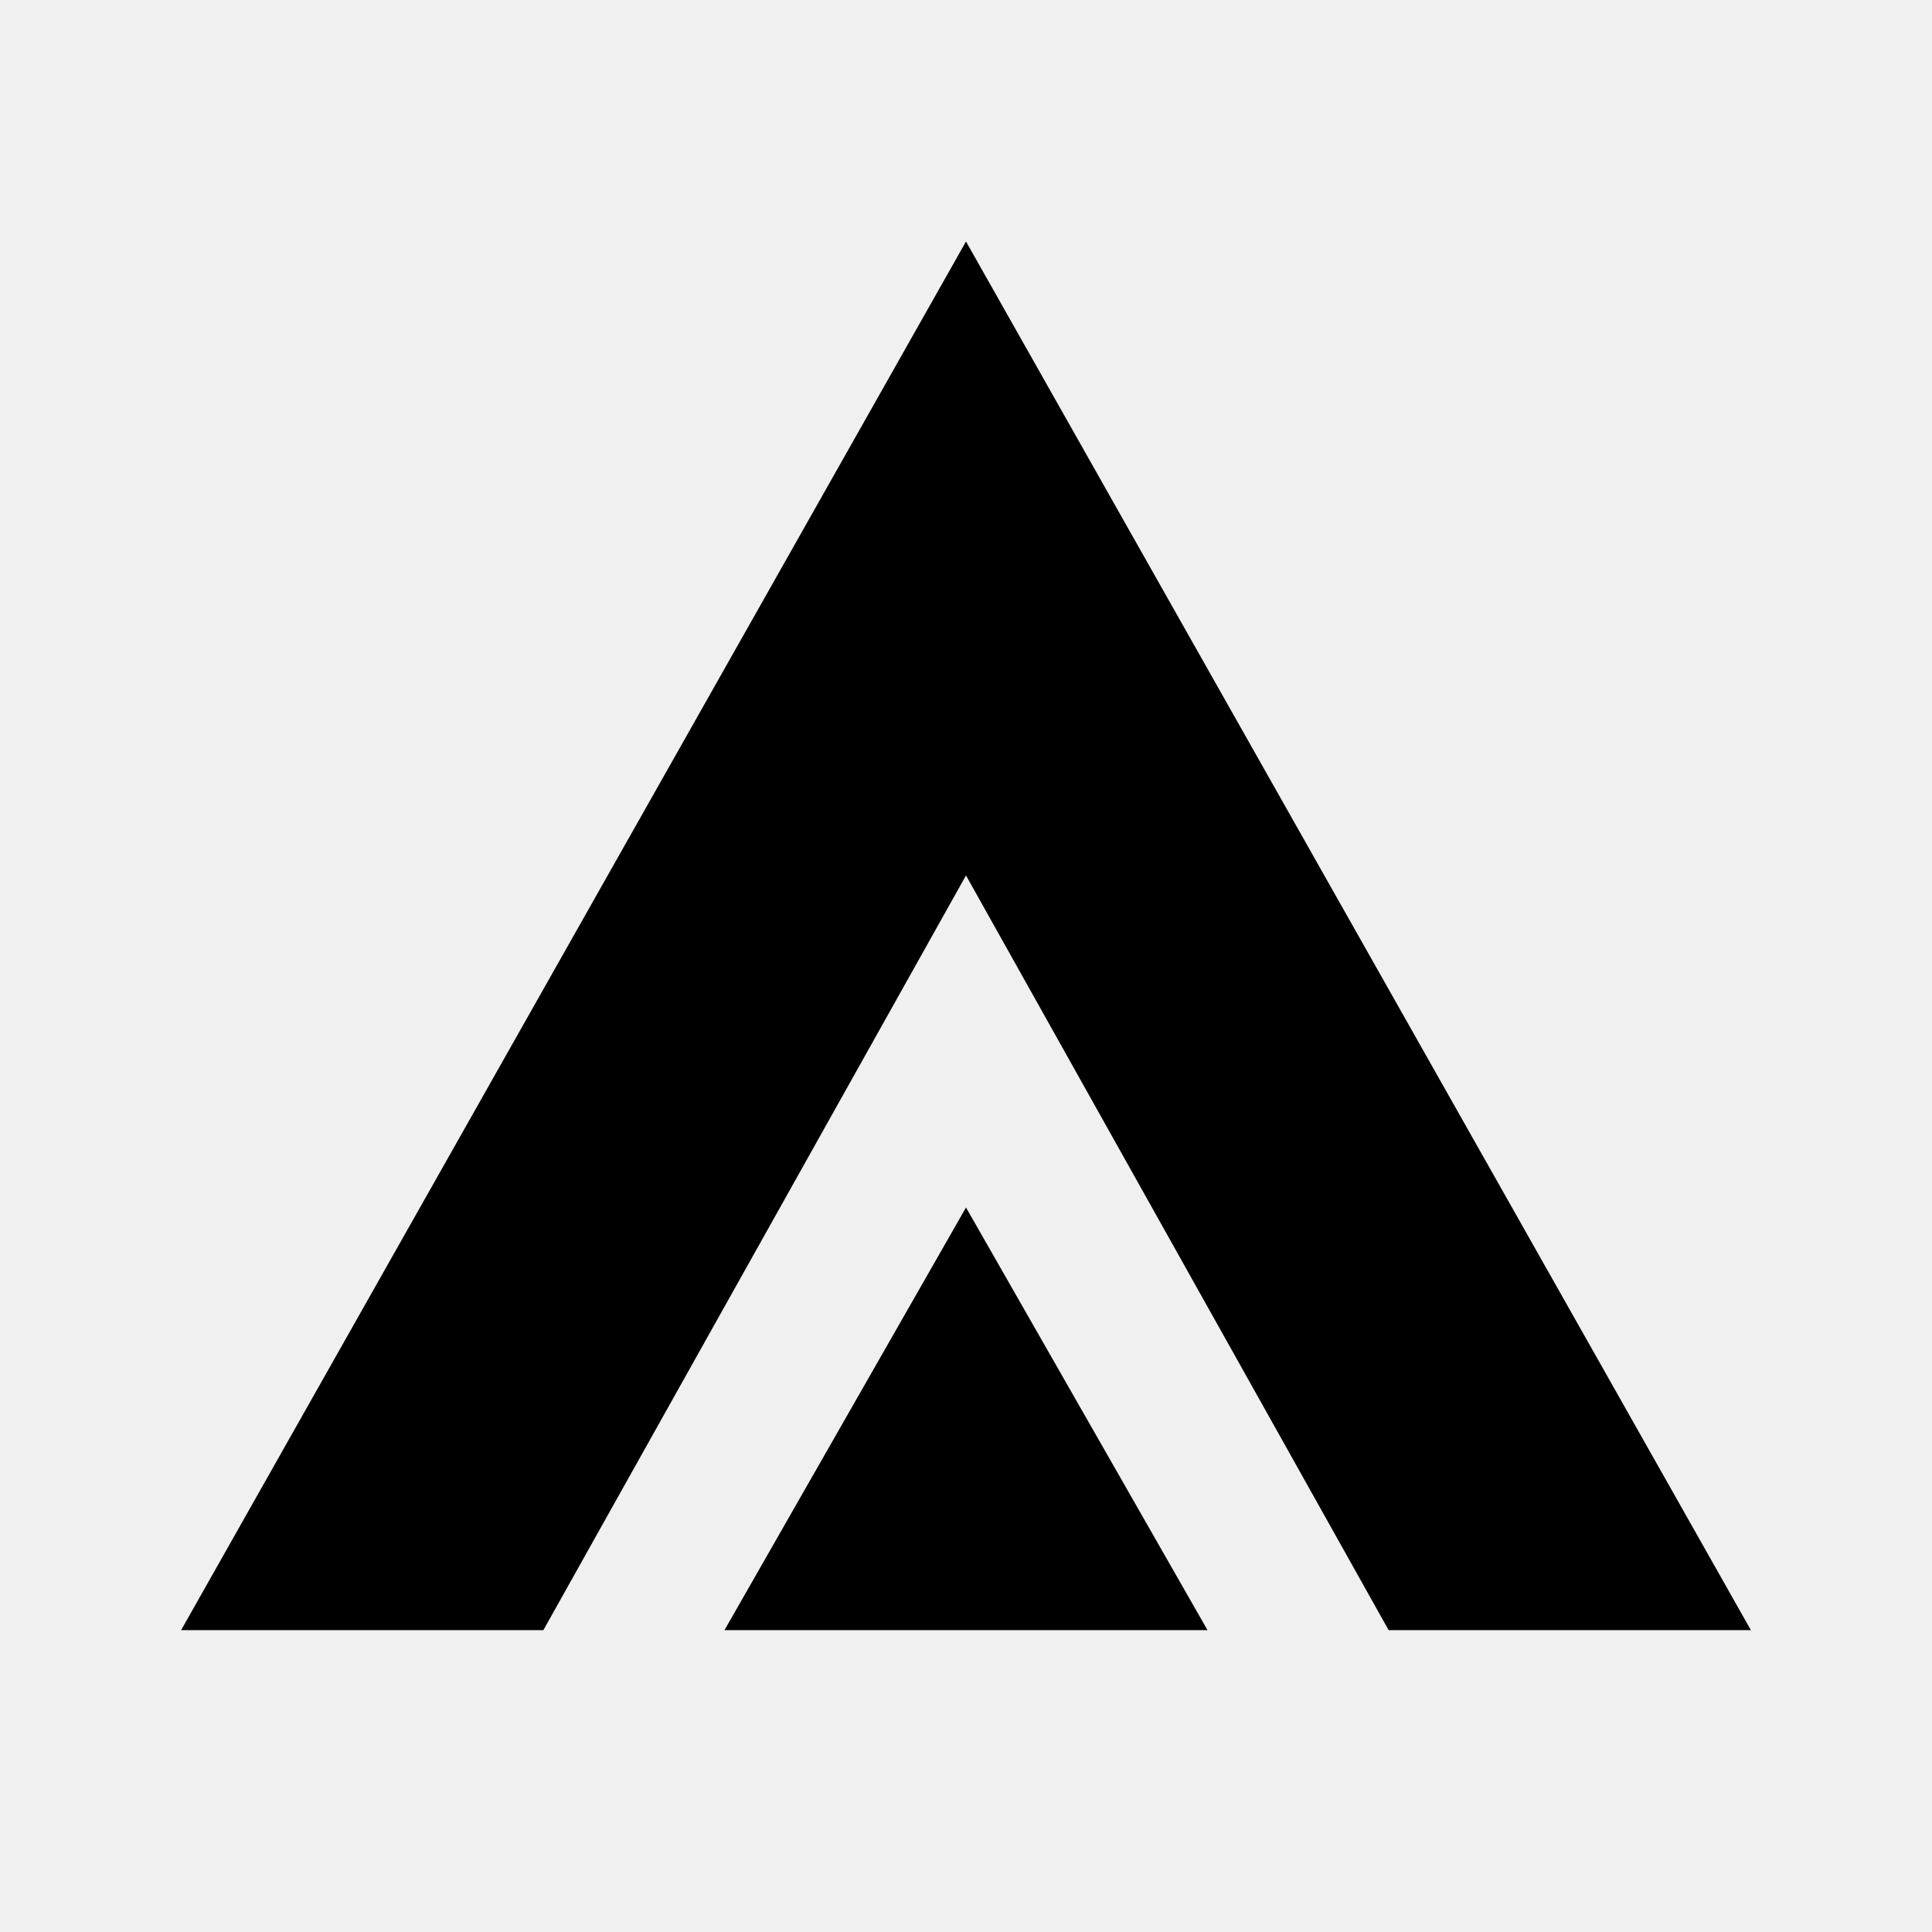
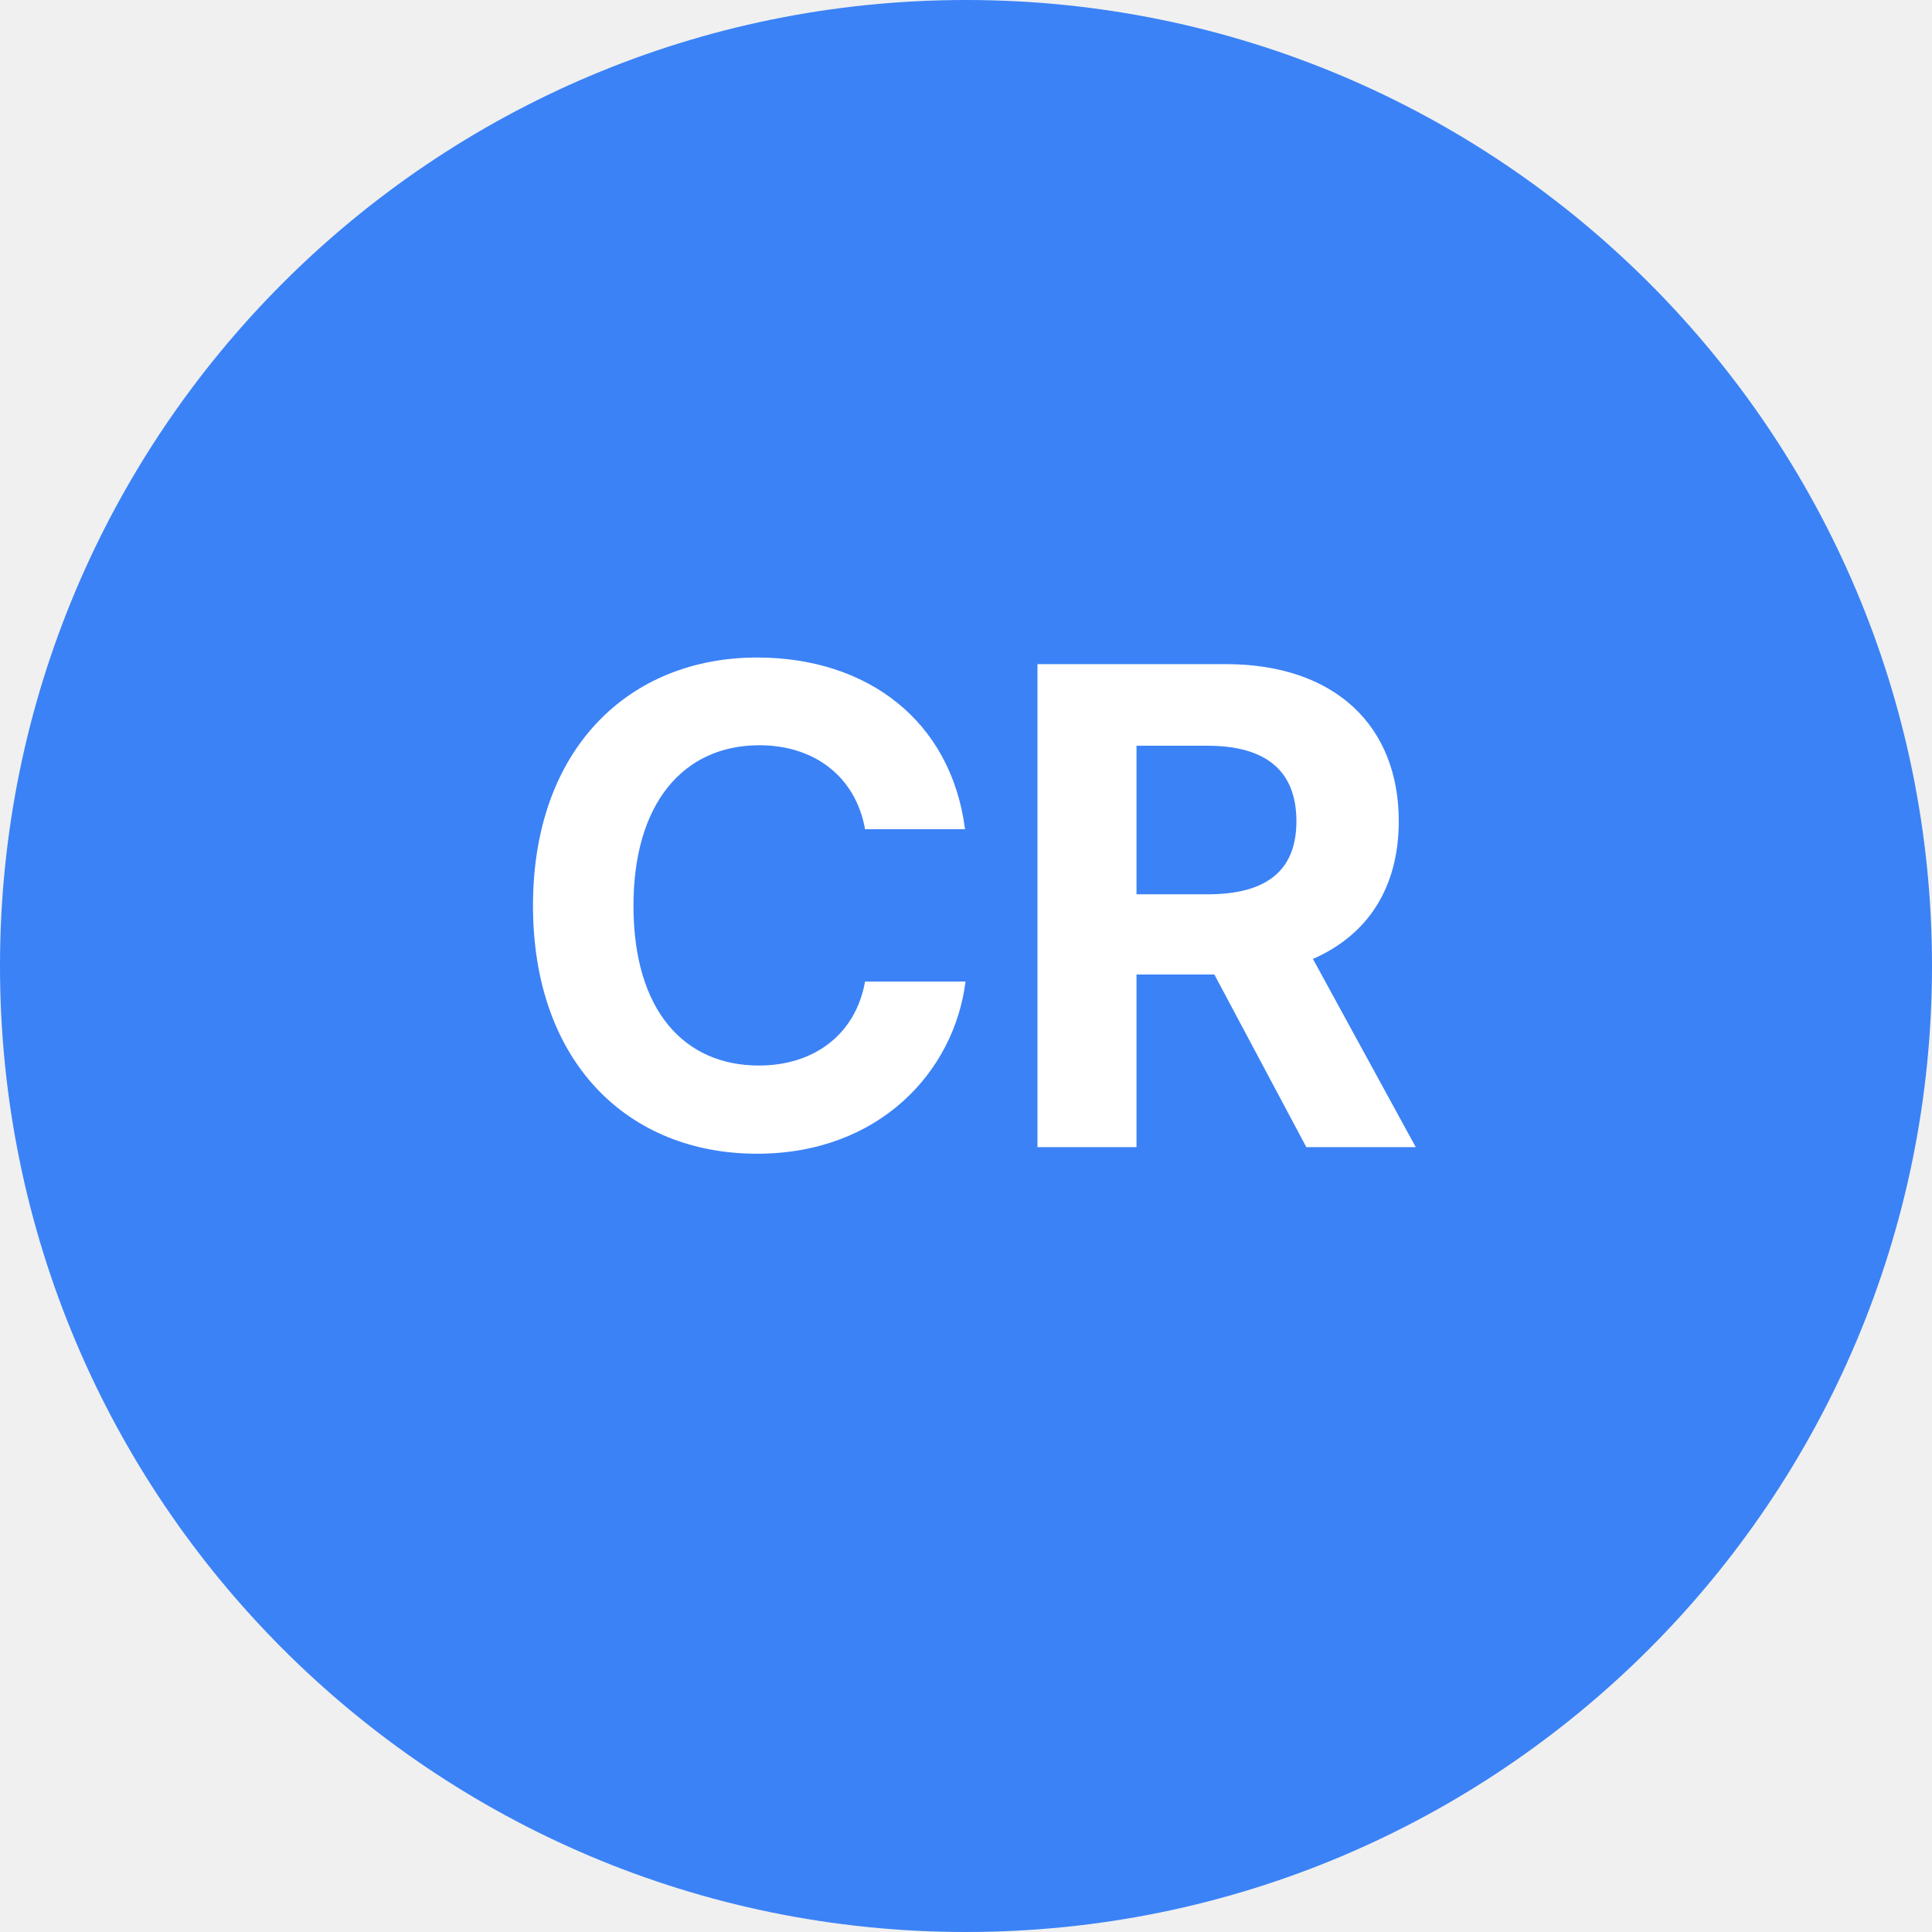
<svg xmlns="http://www.w3.org/2000/svg" width="64" height="64" viewBox="0 0 64 64" fill="none">
-   <path d="M32 8L58 54H46L32 29L18 54H6L32 8Z" fill="currentColor" />
-   <path d="M32 40L40 54H24L32 40Z" fill="currentColor" />
+   <circle cx="32" cy="32" r="32" fill="#3b82f6" />
+   <text x="32" y="38" text-anchor="middle" font-family="system-ui, -apple-system, Segoe UI, sans-serif" font-size="22" font-weight="700" fill="#ffffff">CR</text>
</svg>
